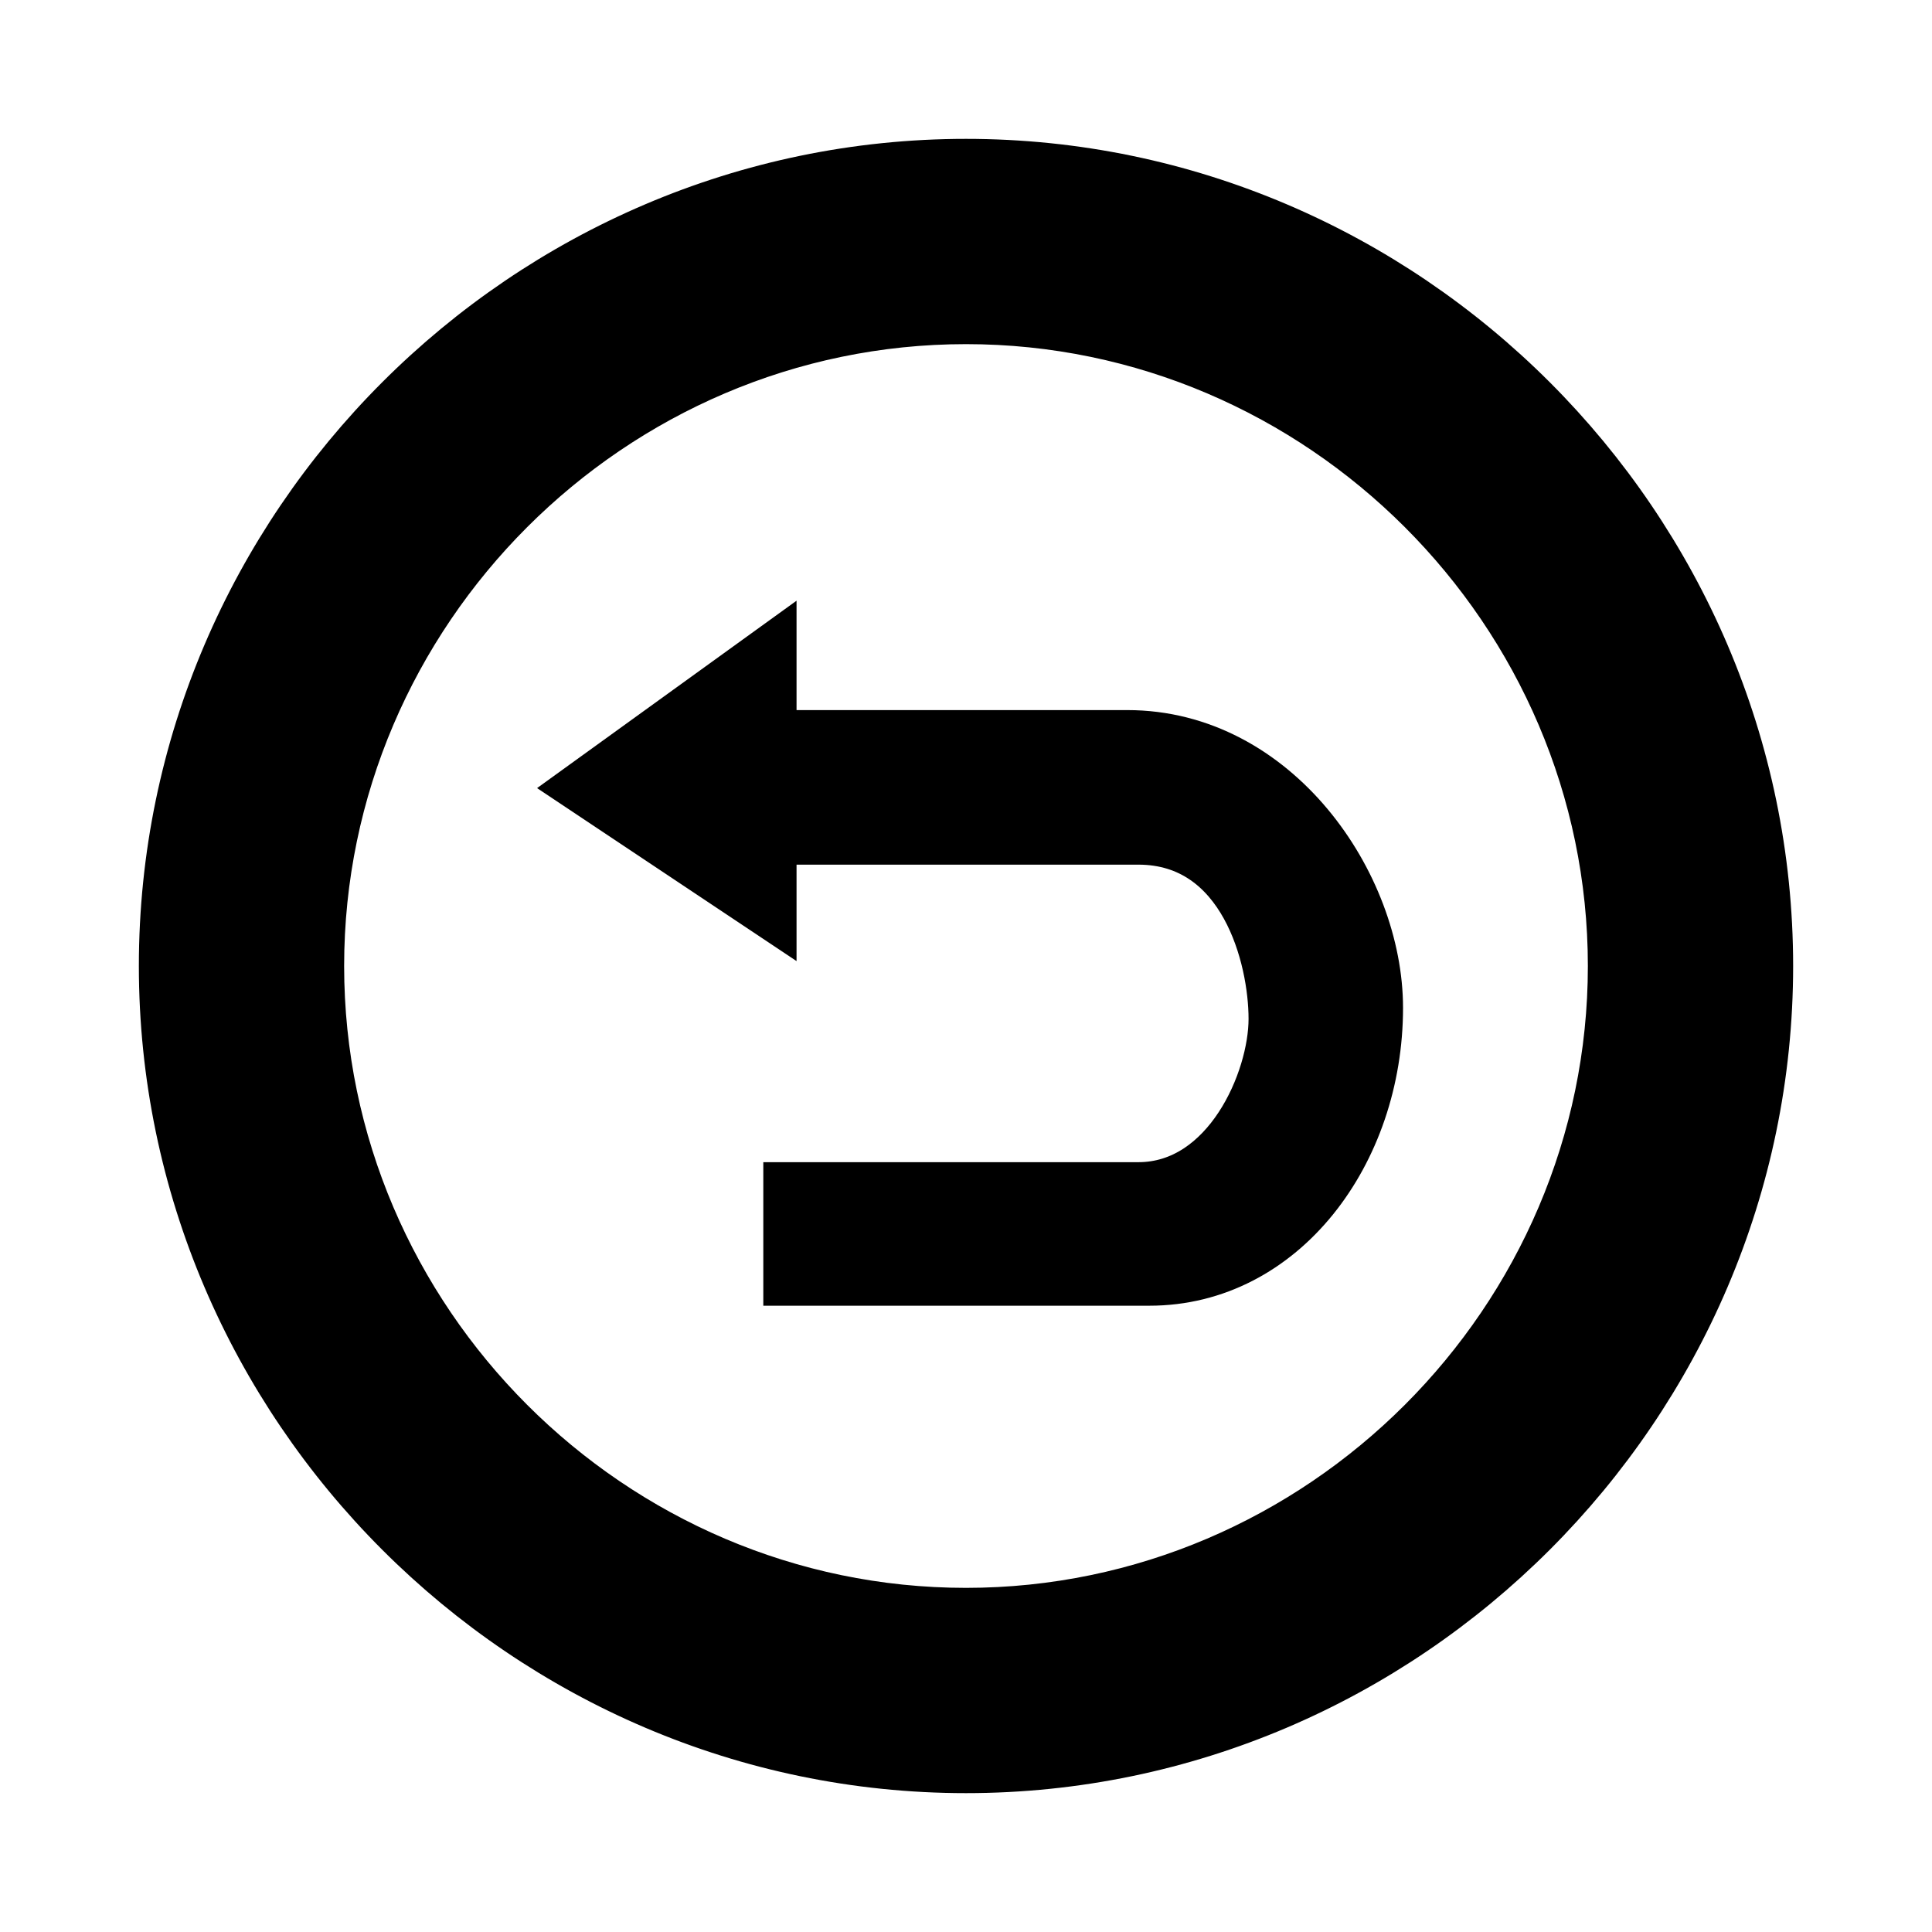
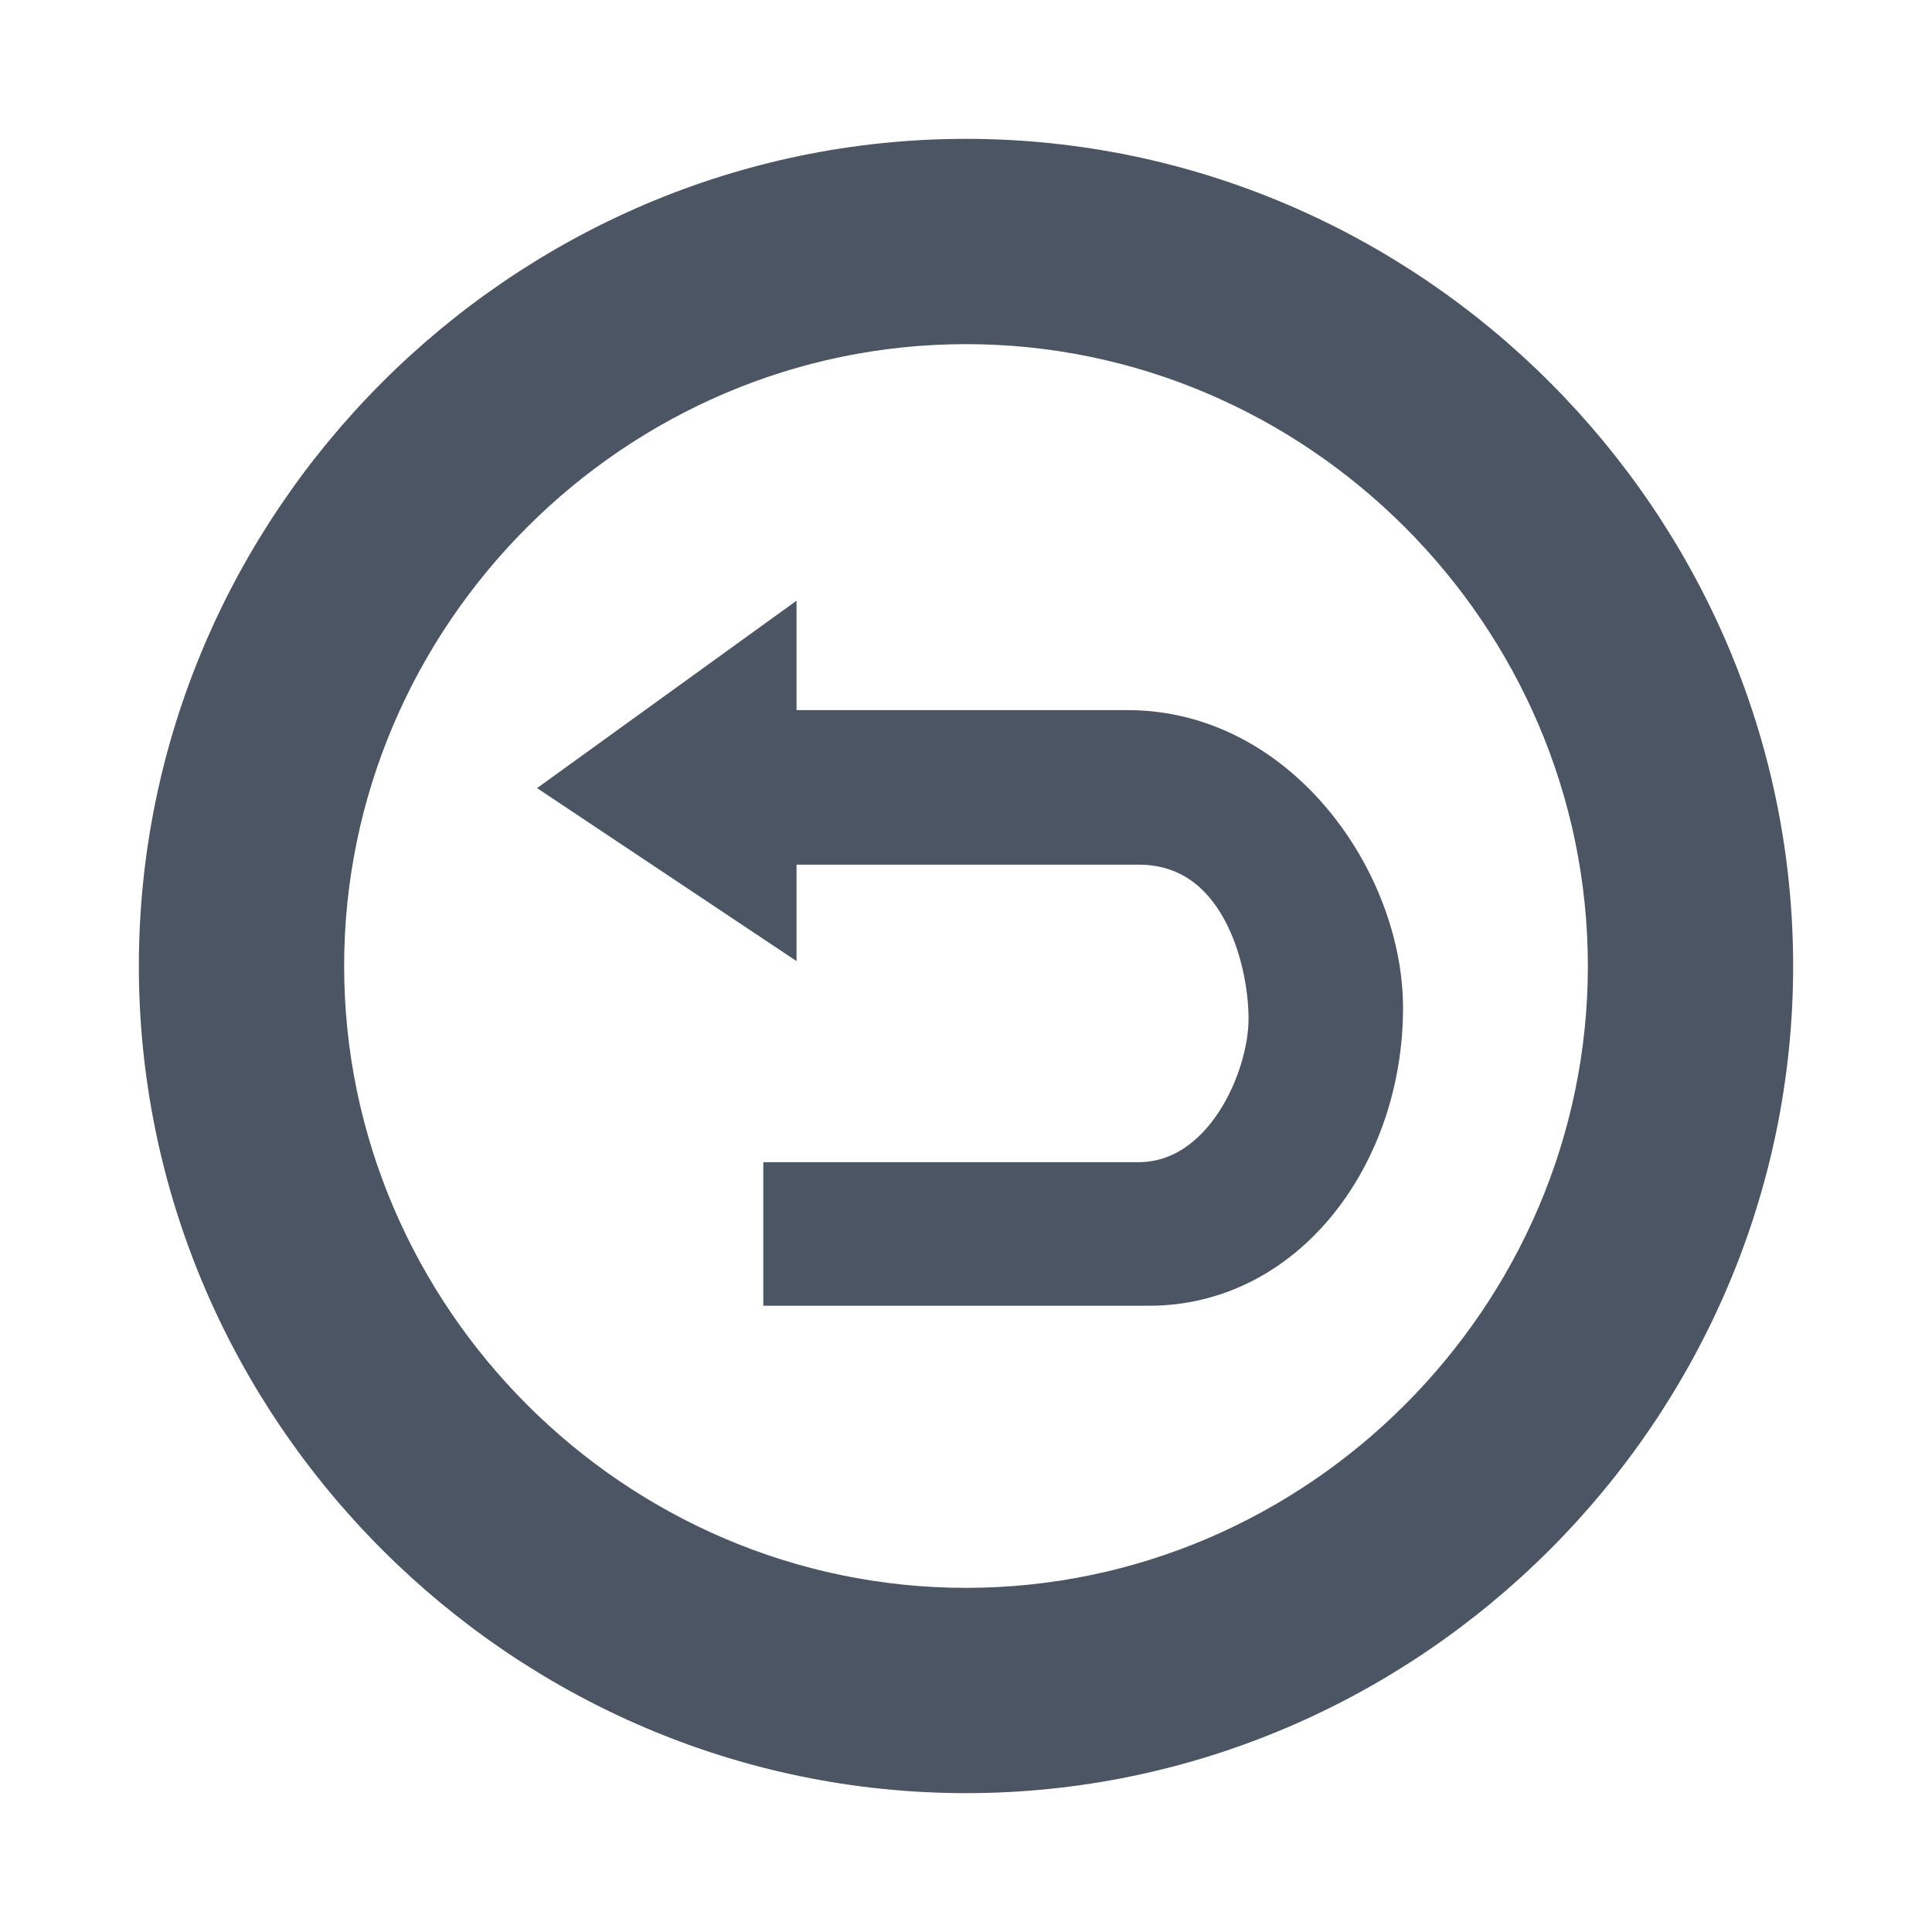
- <svg xmlns="http://www.w3.org/2000/svg" style="display:inline;fill:currentColor;stroke:currentColor;stroke-width:.55px" width="24" height="24">
+ <svg xmlns="http://www.w3.org/2000/svg" style="display:inline;fill:rgb(75,85,99);stroke:rgb(75,85,99);stroke-width:.55px" width="24" height="24">
  <path d="M22 12c0-5.486-4.514-10-10-10S2 6.514 2 12s4.514 10 10 10 10-4.514 10-10m-2 0c0 4.389-3.611 8-8 8-4.389 0-8-3.611-8-8 0-4.389 3.611-8 8-8 4.389 0 8 3.611 8 8" />
  <path d="M7.154 9.781 9.62 8v1.096h4.384c1.87 0 3.15 1.873 3.15 3.424 0 1.813-1.195 3.425-2.876 3.425H9.757v-1.233h4.384c1.083 0 1.644-1.303 1.644-2.055 0-.751-.36-2.191-1.644-2.191H9.62v.959L7.154 9.781Z" style="stroke-width:.55px" />
</svg>
